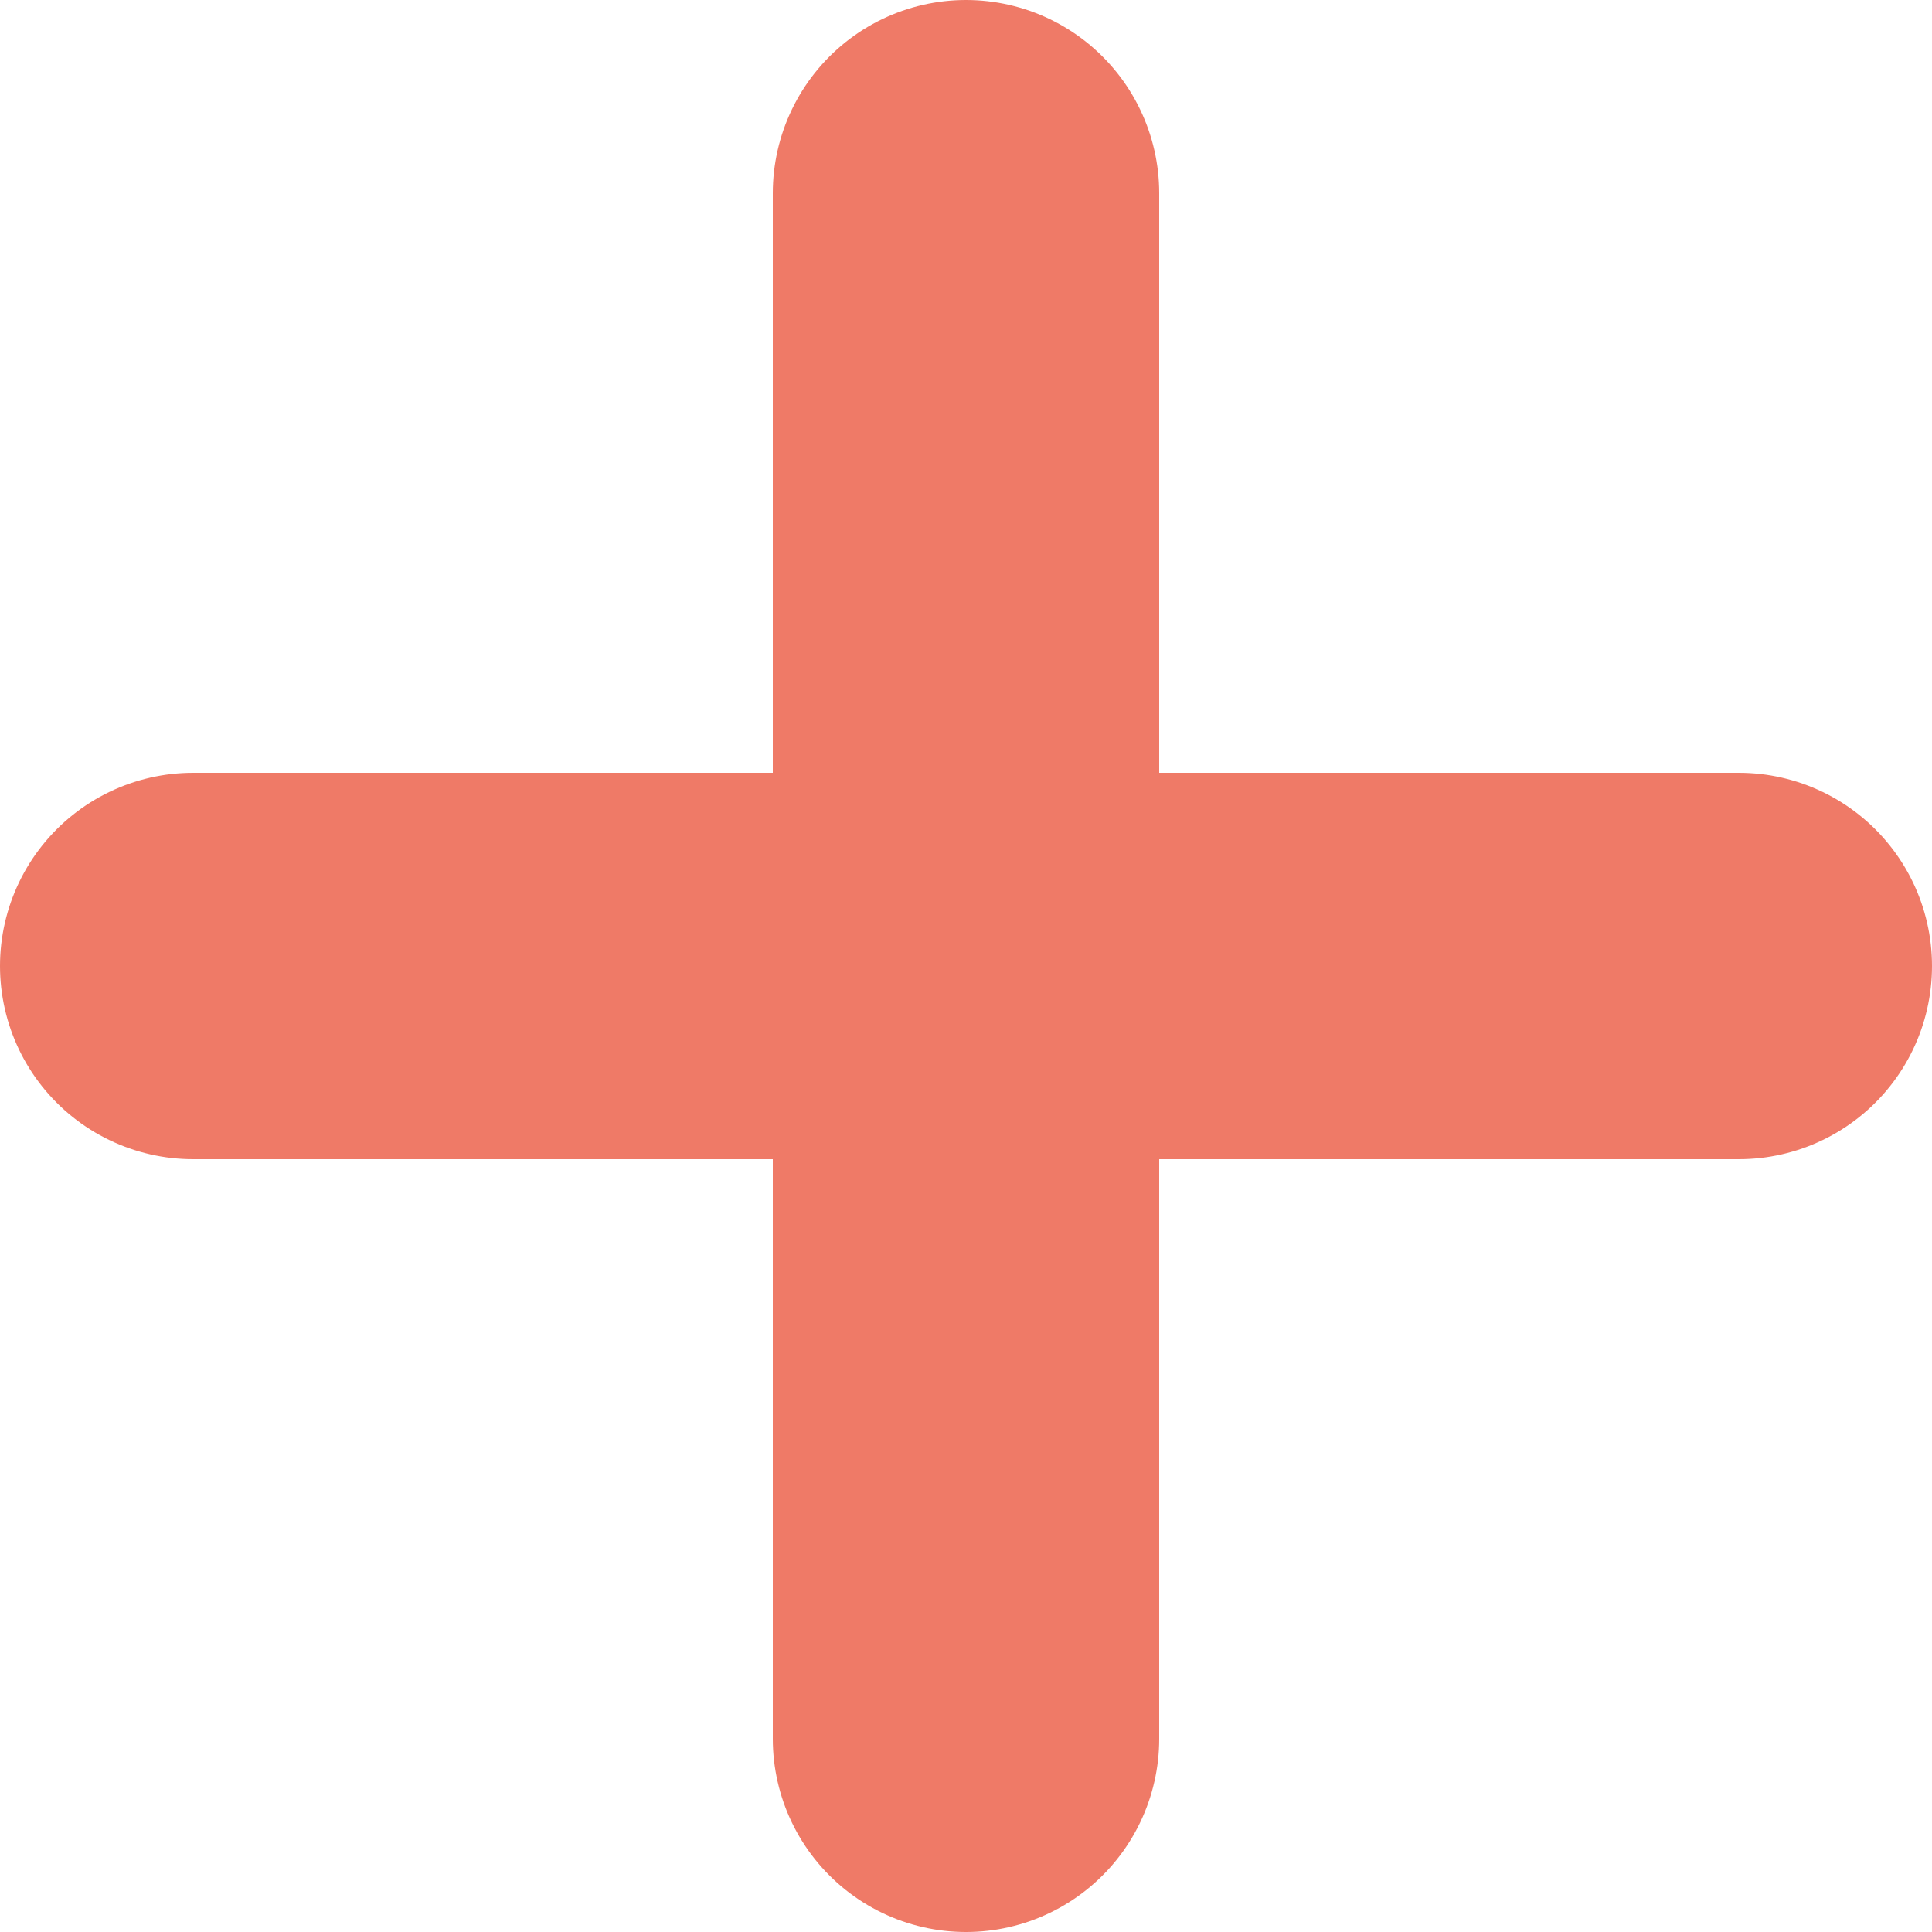
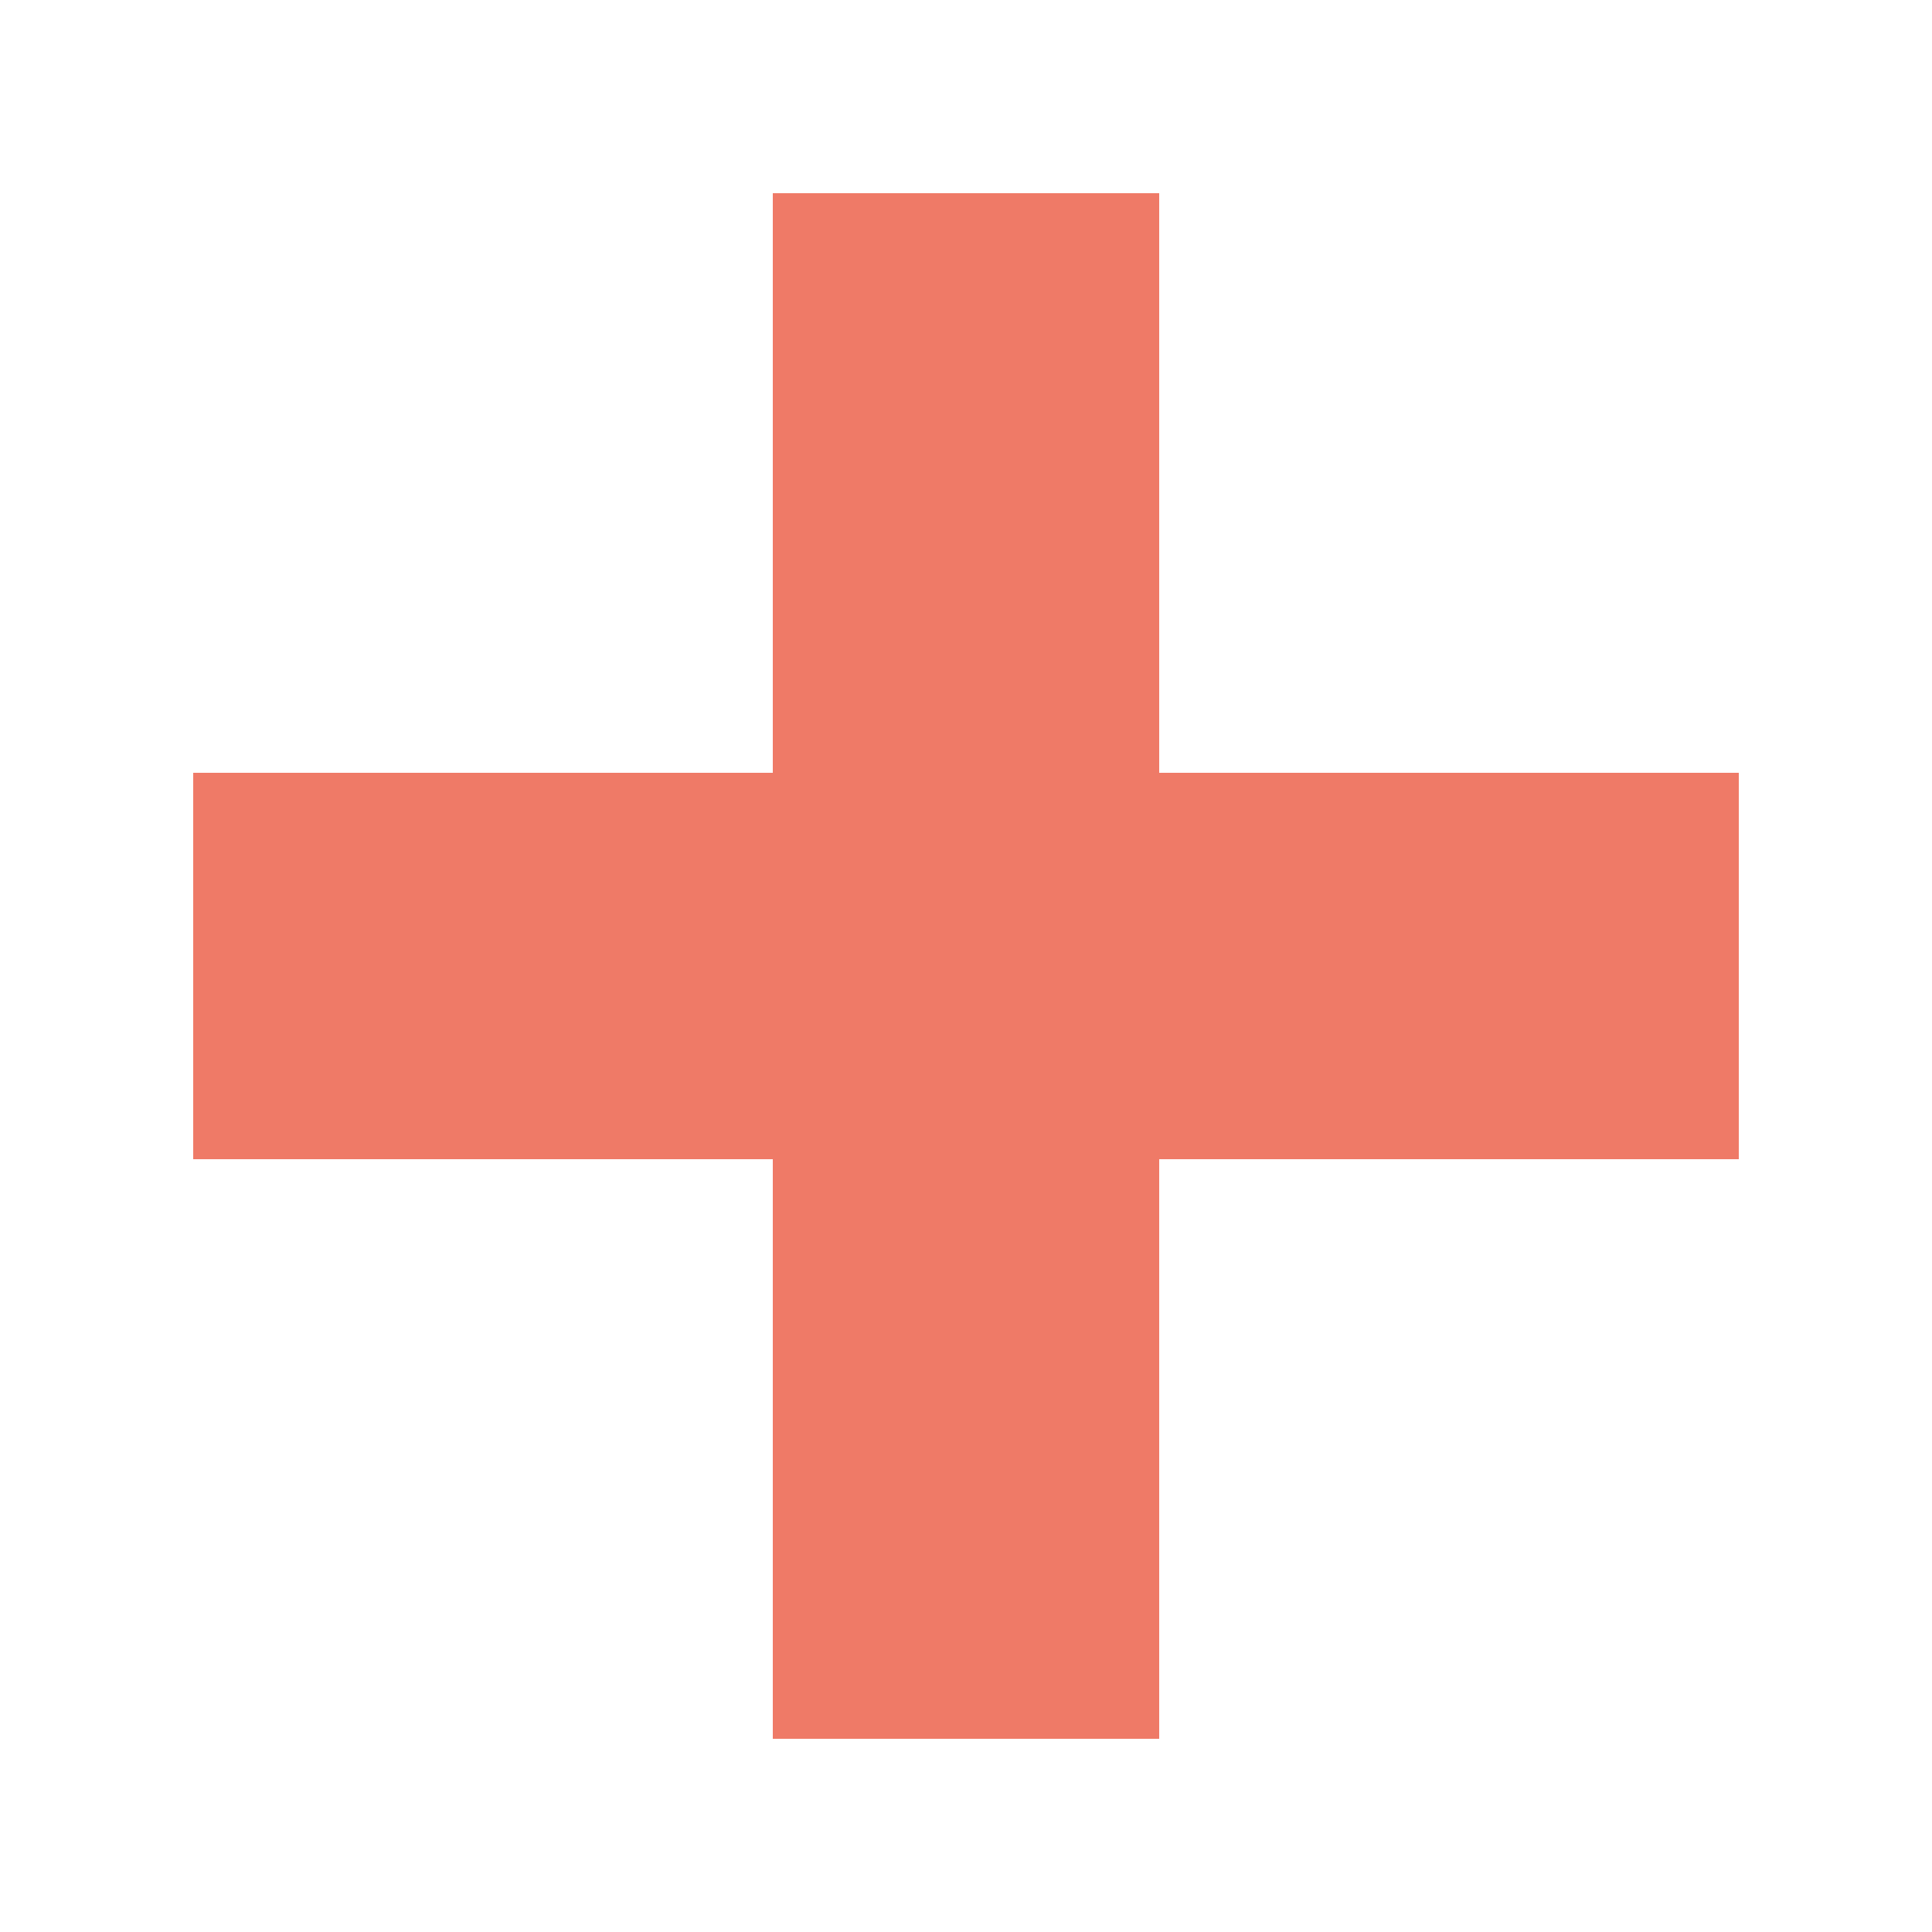
<svg xmlns="http://www.w3.org/2000/svg" width="10" height="10" viewBox="0 0 10 10" fill="none">
-   <line x1="1" y1="5" x2="9" y2="5" stroke="#EF7A67" stroke-width="2" stroke-linecap="round" />
-   <line x1="5" y1="9" x2="5" y2="1" stroke="#EF7A67" stroke-width="2" stroke-linecap="round" />
+   <line x1="1" y1="5" x2="9" y2="5" stroke="#EF7A67" stroke-width="2" strokeLinecap="round" />
+   <line x1="5" y1="9" x2="5" y2="1" stroke="#EF7A67" stroke-width="2" strokeLinecap="round" />
</svg>
